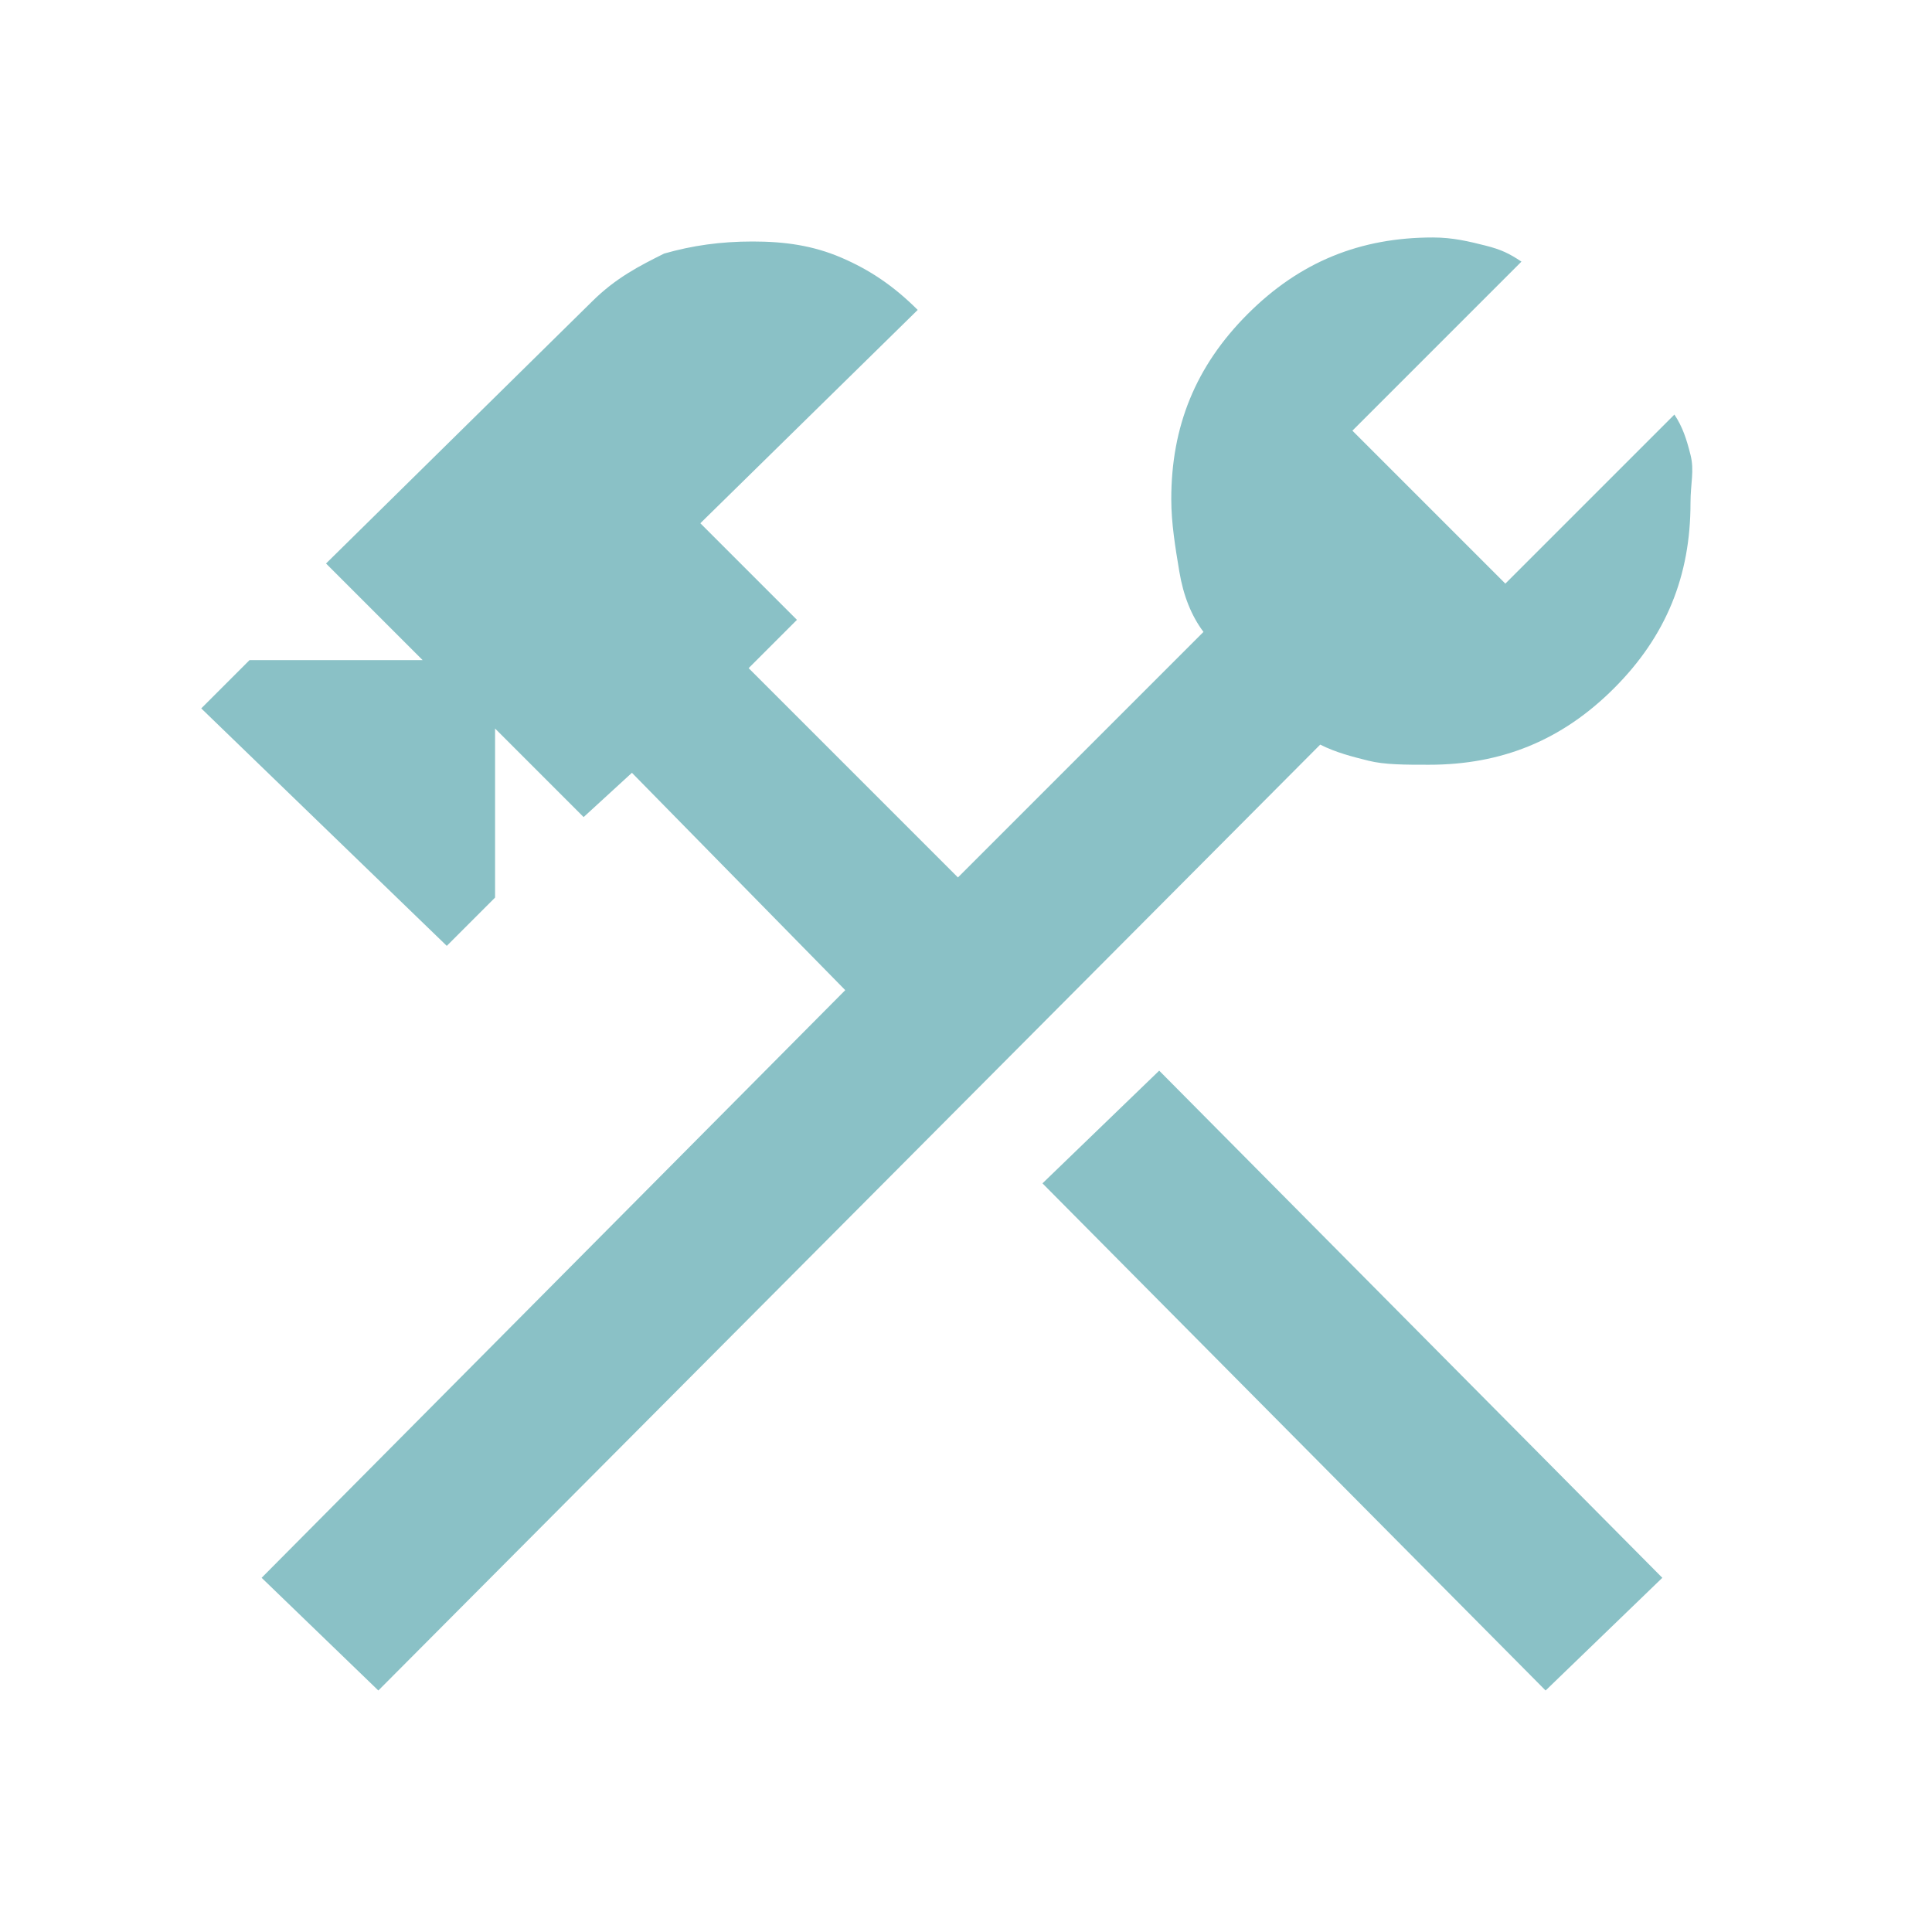
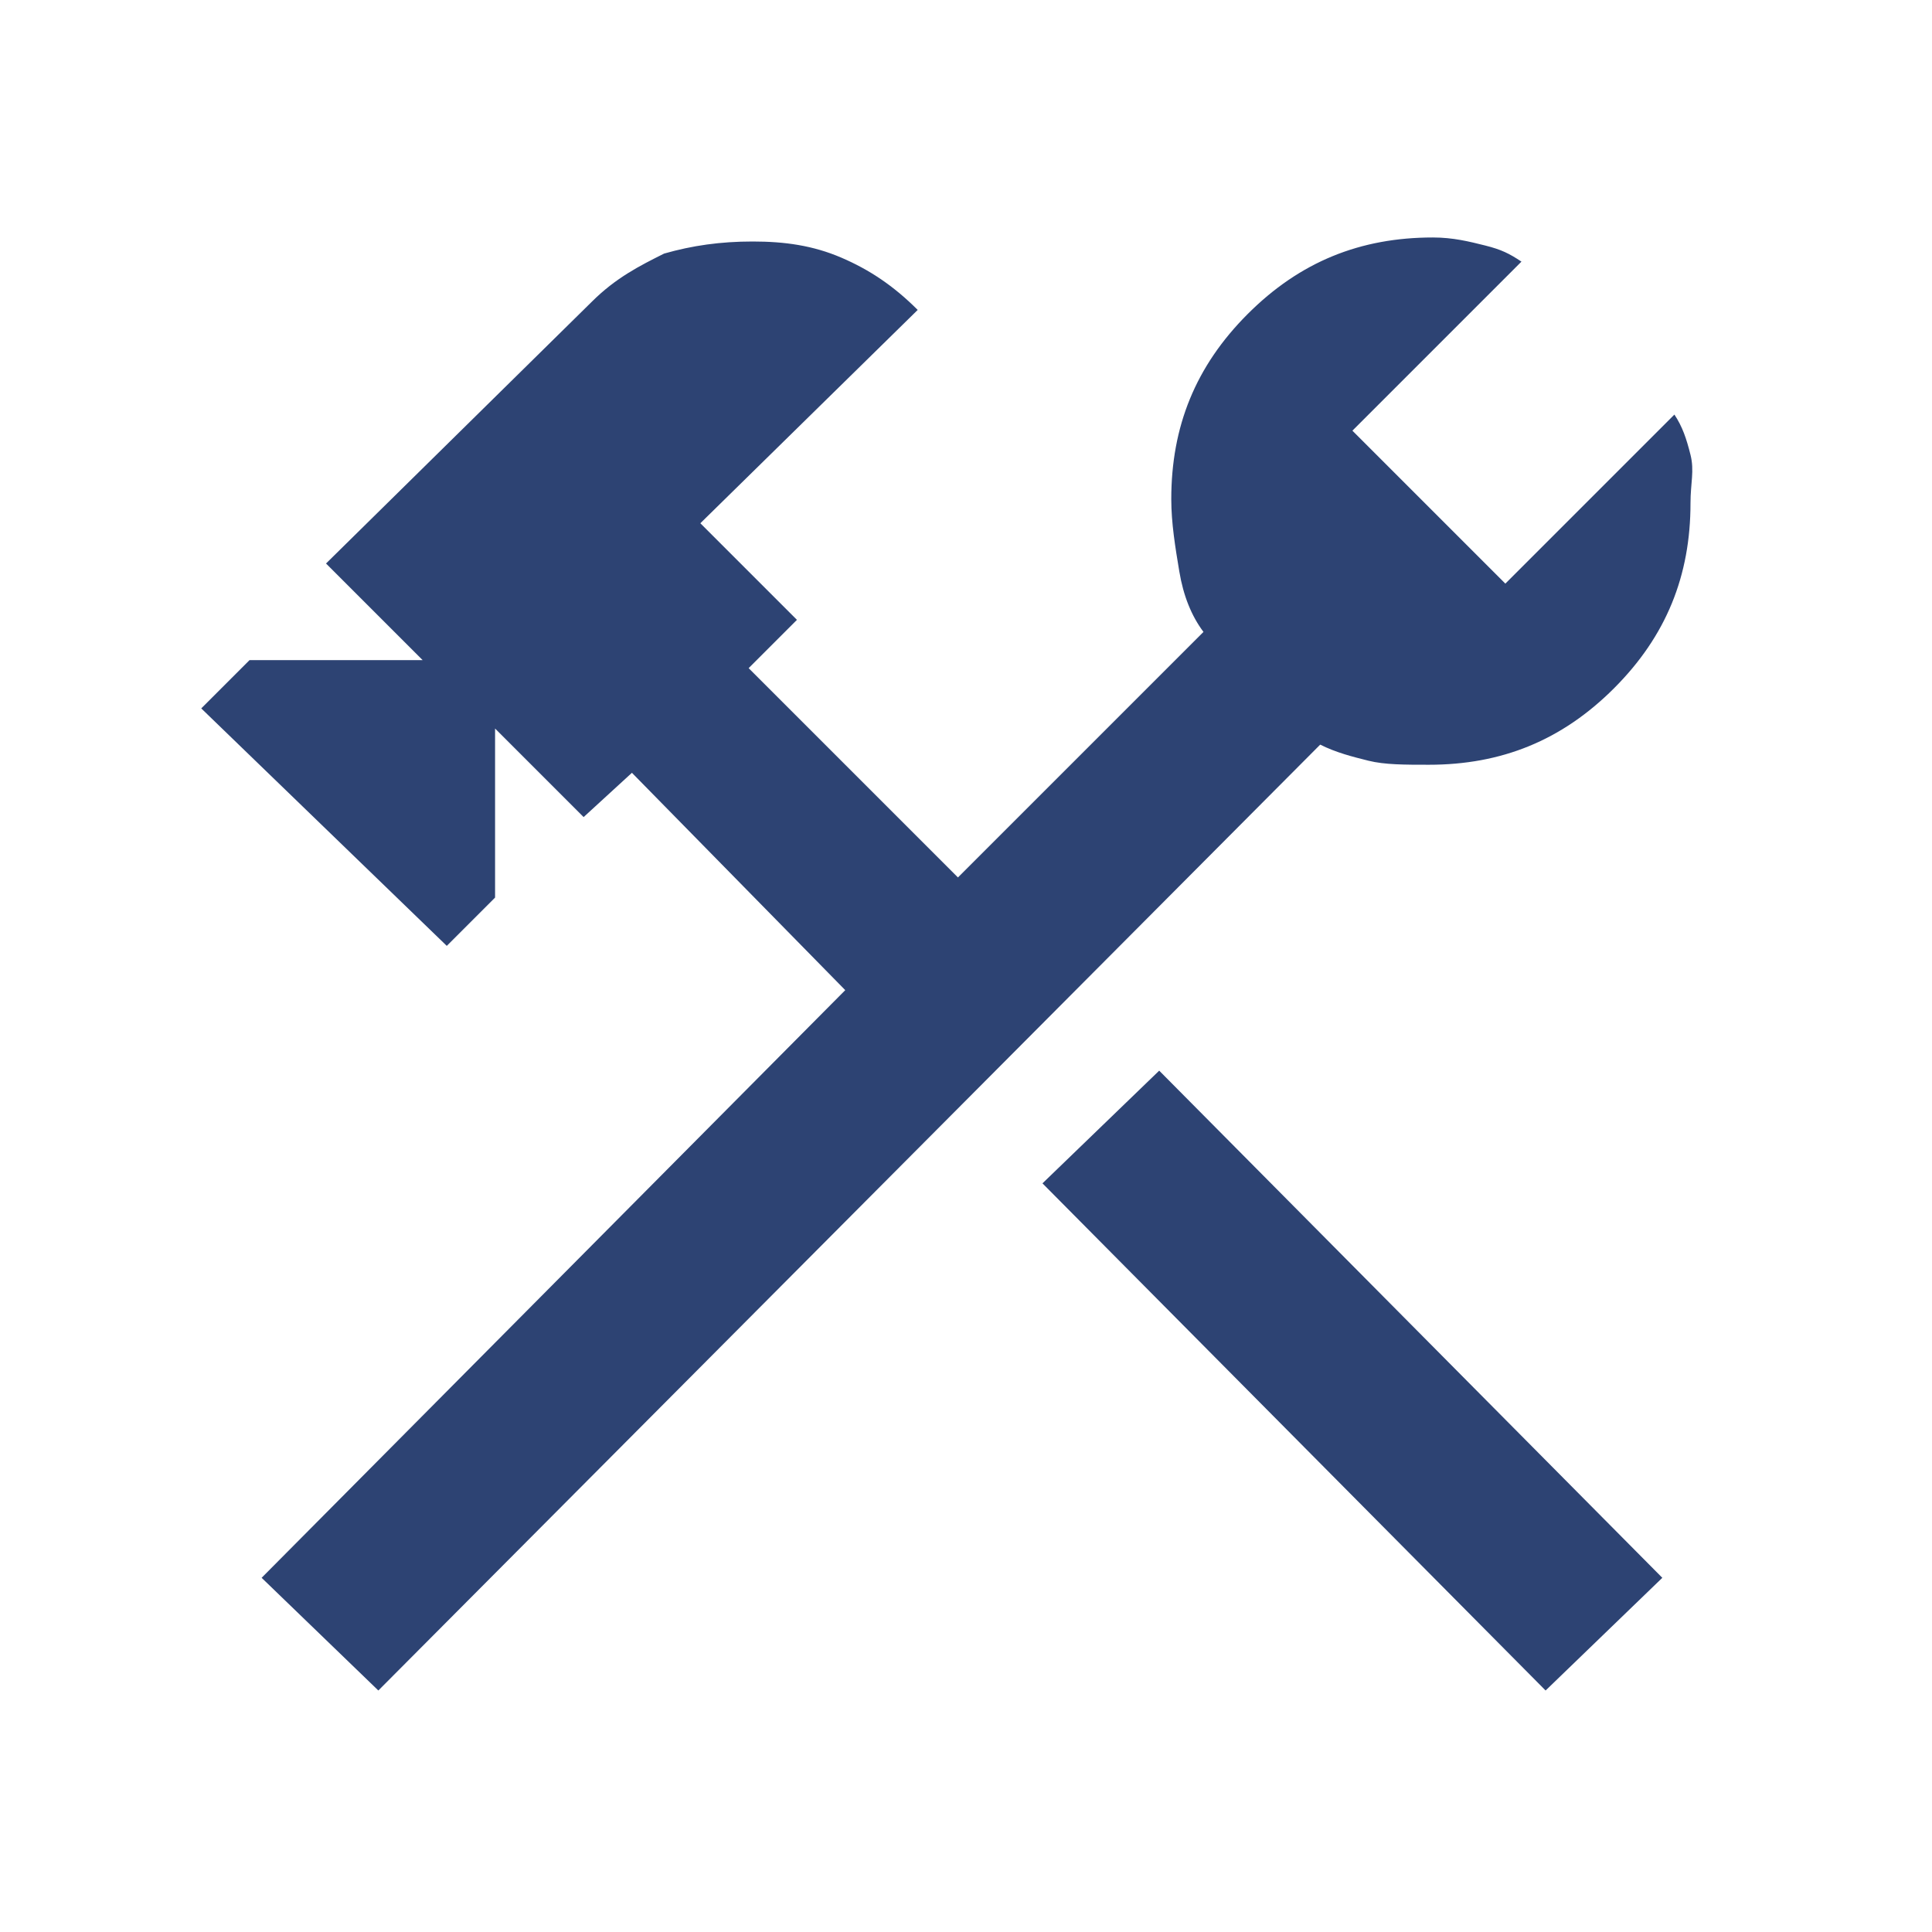
<svg xmlns="http://www.w3.org/2000/svg" version="1.1" id="Layer_1" x="0px" y="0px" viewBox="0 0 48 48" style="enable-background:new 0 0 48 48;" xml:space="preserve">
  <style type="text/css">
- 	.st0{fill:#8AC1C6;}
+ 	.st0{fill:#2D4373;}
</style>
  <path class="st0" d="M38.4,42L25.9,29.4l2.9-2.8l12.5,12.6L38.4,42z M9.4,42l-2.9-2.8L21,24.6l-5.3-5.4l-1.2,1.1l-2.2-2.2v4.2  l-1.2,1.2L5,17.6l1.2-1.2h4.3L8.1,14l6.6-6.5c0.6-0.6,1.2-0.9,1.8-1.2C17.2,6.1,17.9,6,18.7,6c0.8,0,1.5,0.1,2.2,0.4  c0.7,0.3,1.3,0.7,1.9,1.3L17.4,13l2.4,2.4l-1.2,1.2l5.2,5.2l6.1-6.1c-0.3-0.4-0.5-0.9-0.6-1.5c-0.1-0.6-0.2-1.2-0.2-1.8  c0-1.8,0.6-3.3,1.9-4.6s2.8-1.9,4.6-1.9c0.5,0,0.9,0.1,1.3,0.2s0.6,0.2,0.9,0.4l-4.2,4.2l3.8,3.8l4.2-4.2c0.2,0.3,0.3,0.6,0.4,1  S42,12,42,12.5c0,1.8-0.6,3.3-1.9,4.6c-1.3,1.3-2.8,1.9-4.6,1.9c-0.6,0-1.1,0-1.5-0.1s-0.8-0.2-1.2-0.4L9.4,42z" />
</svg>
